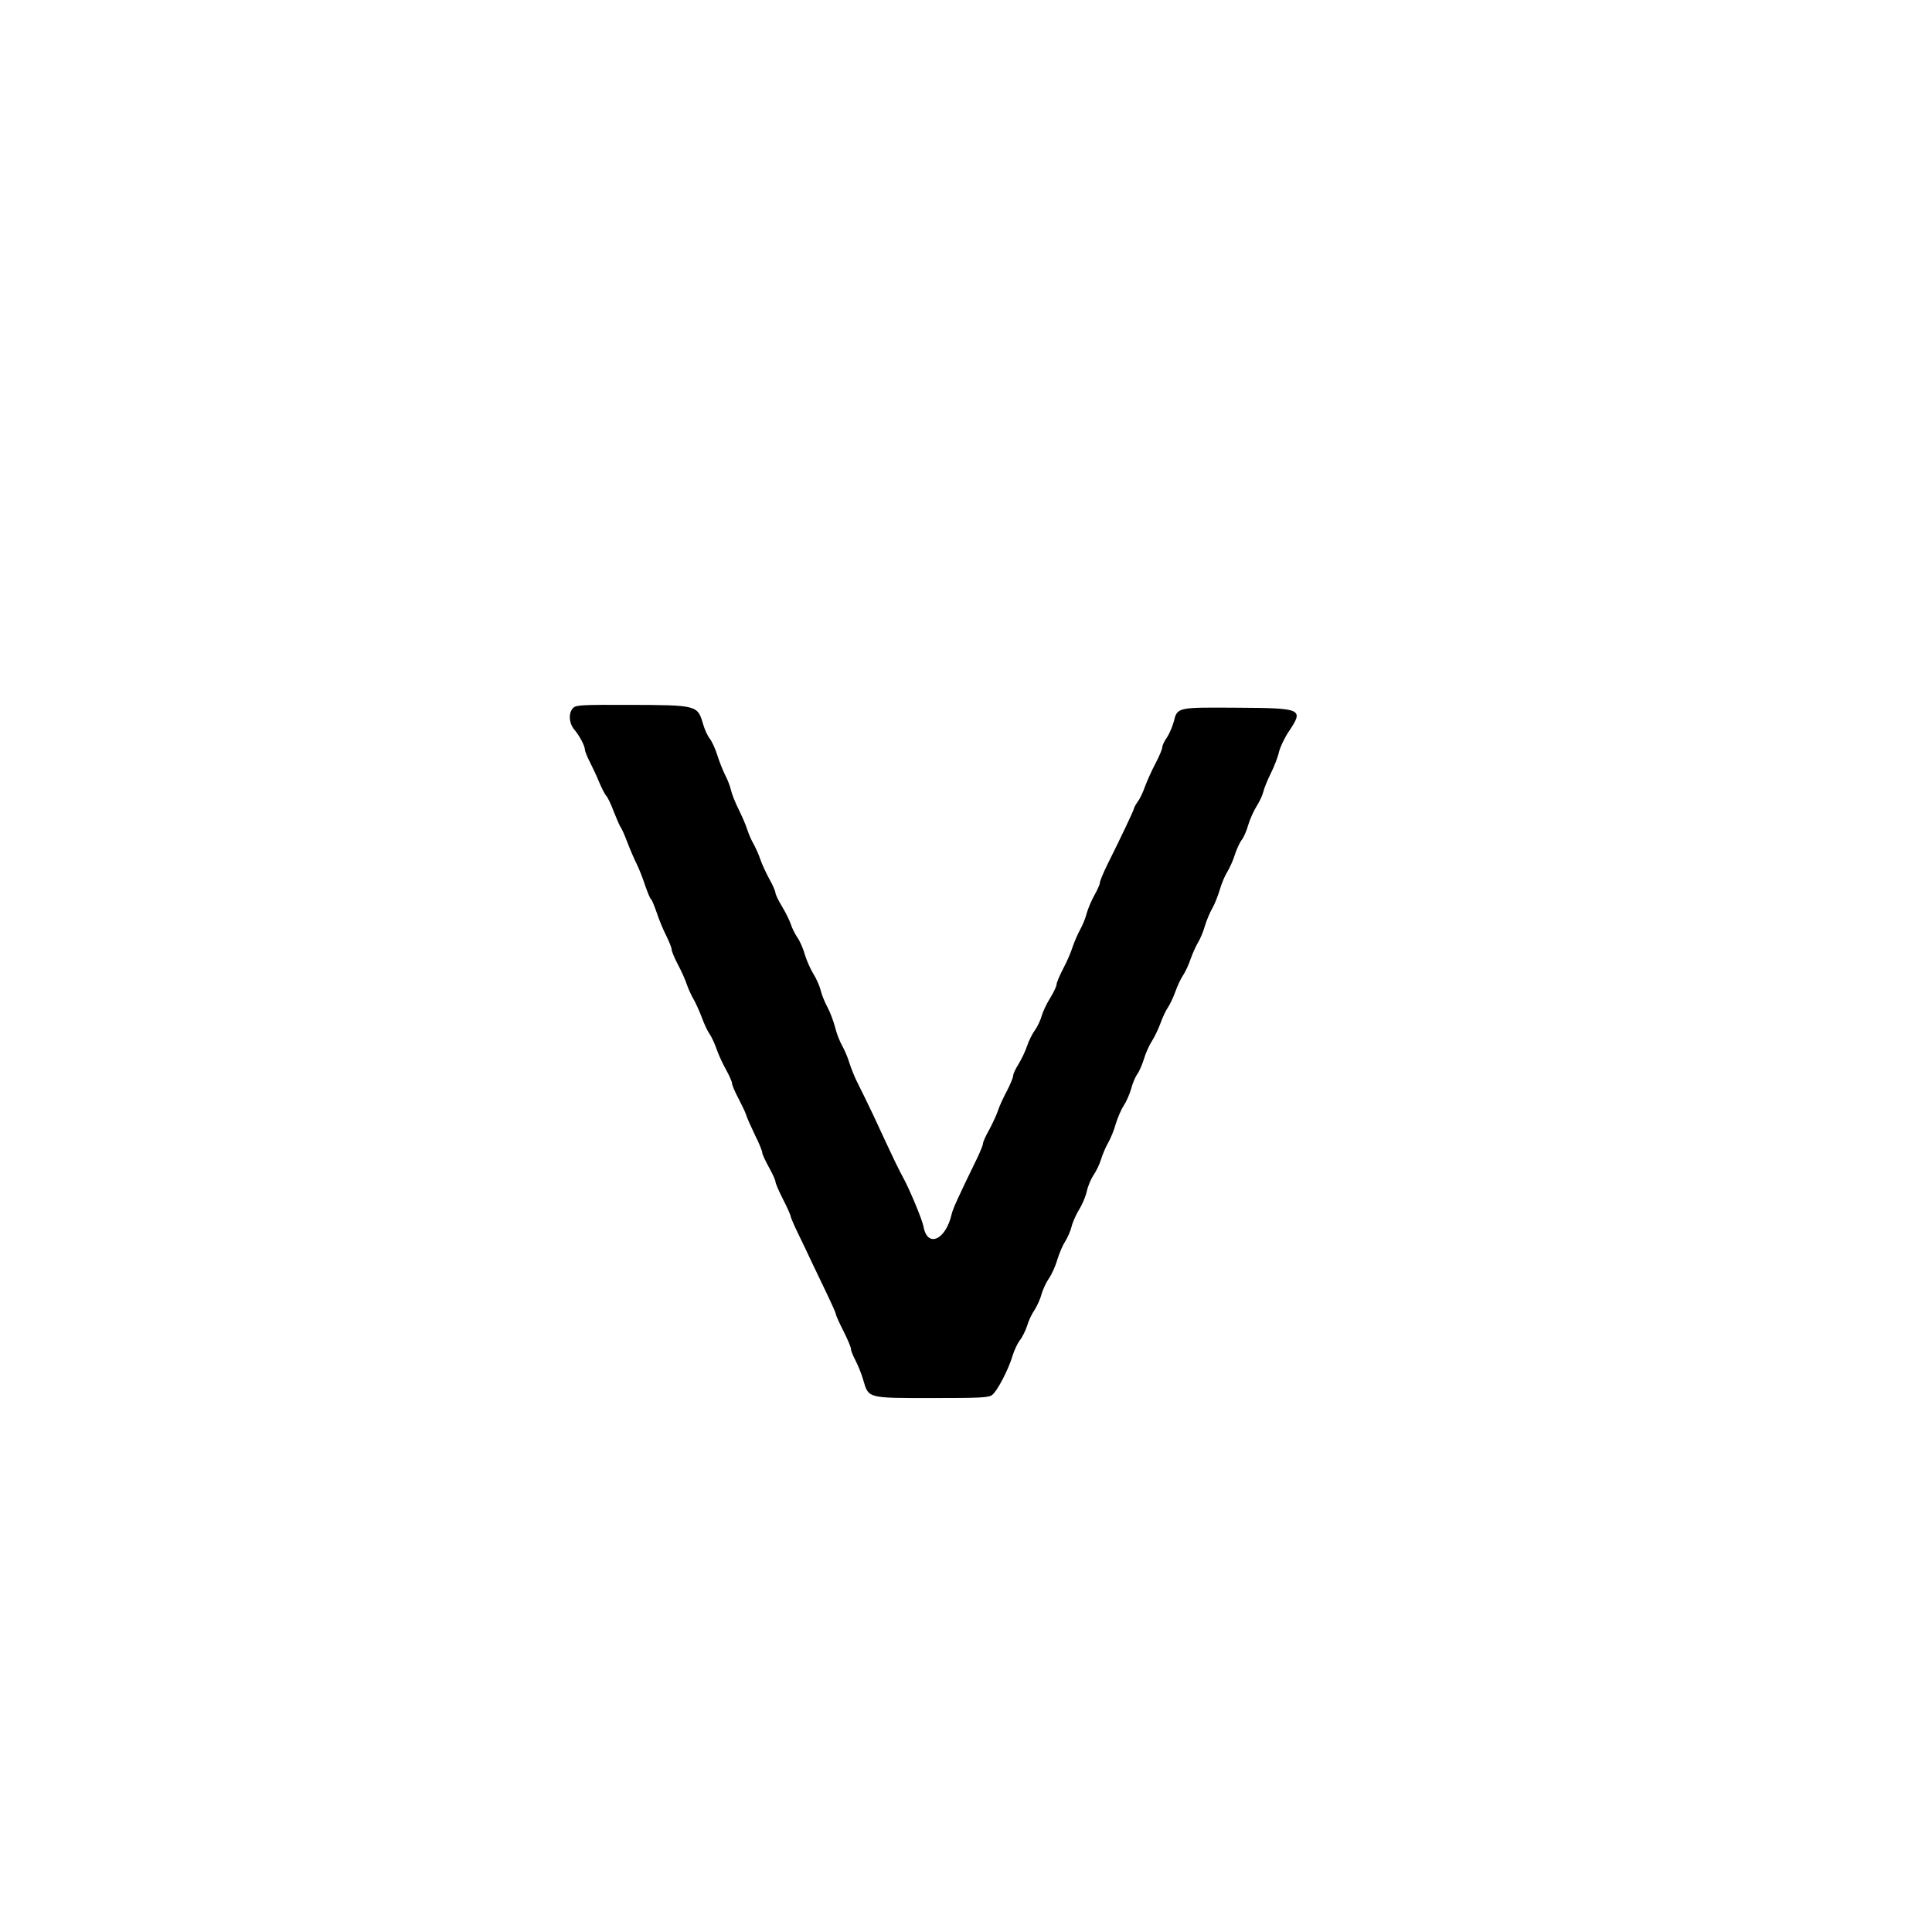
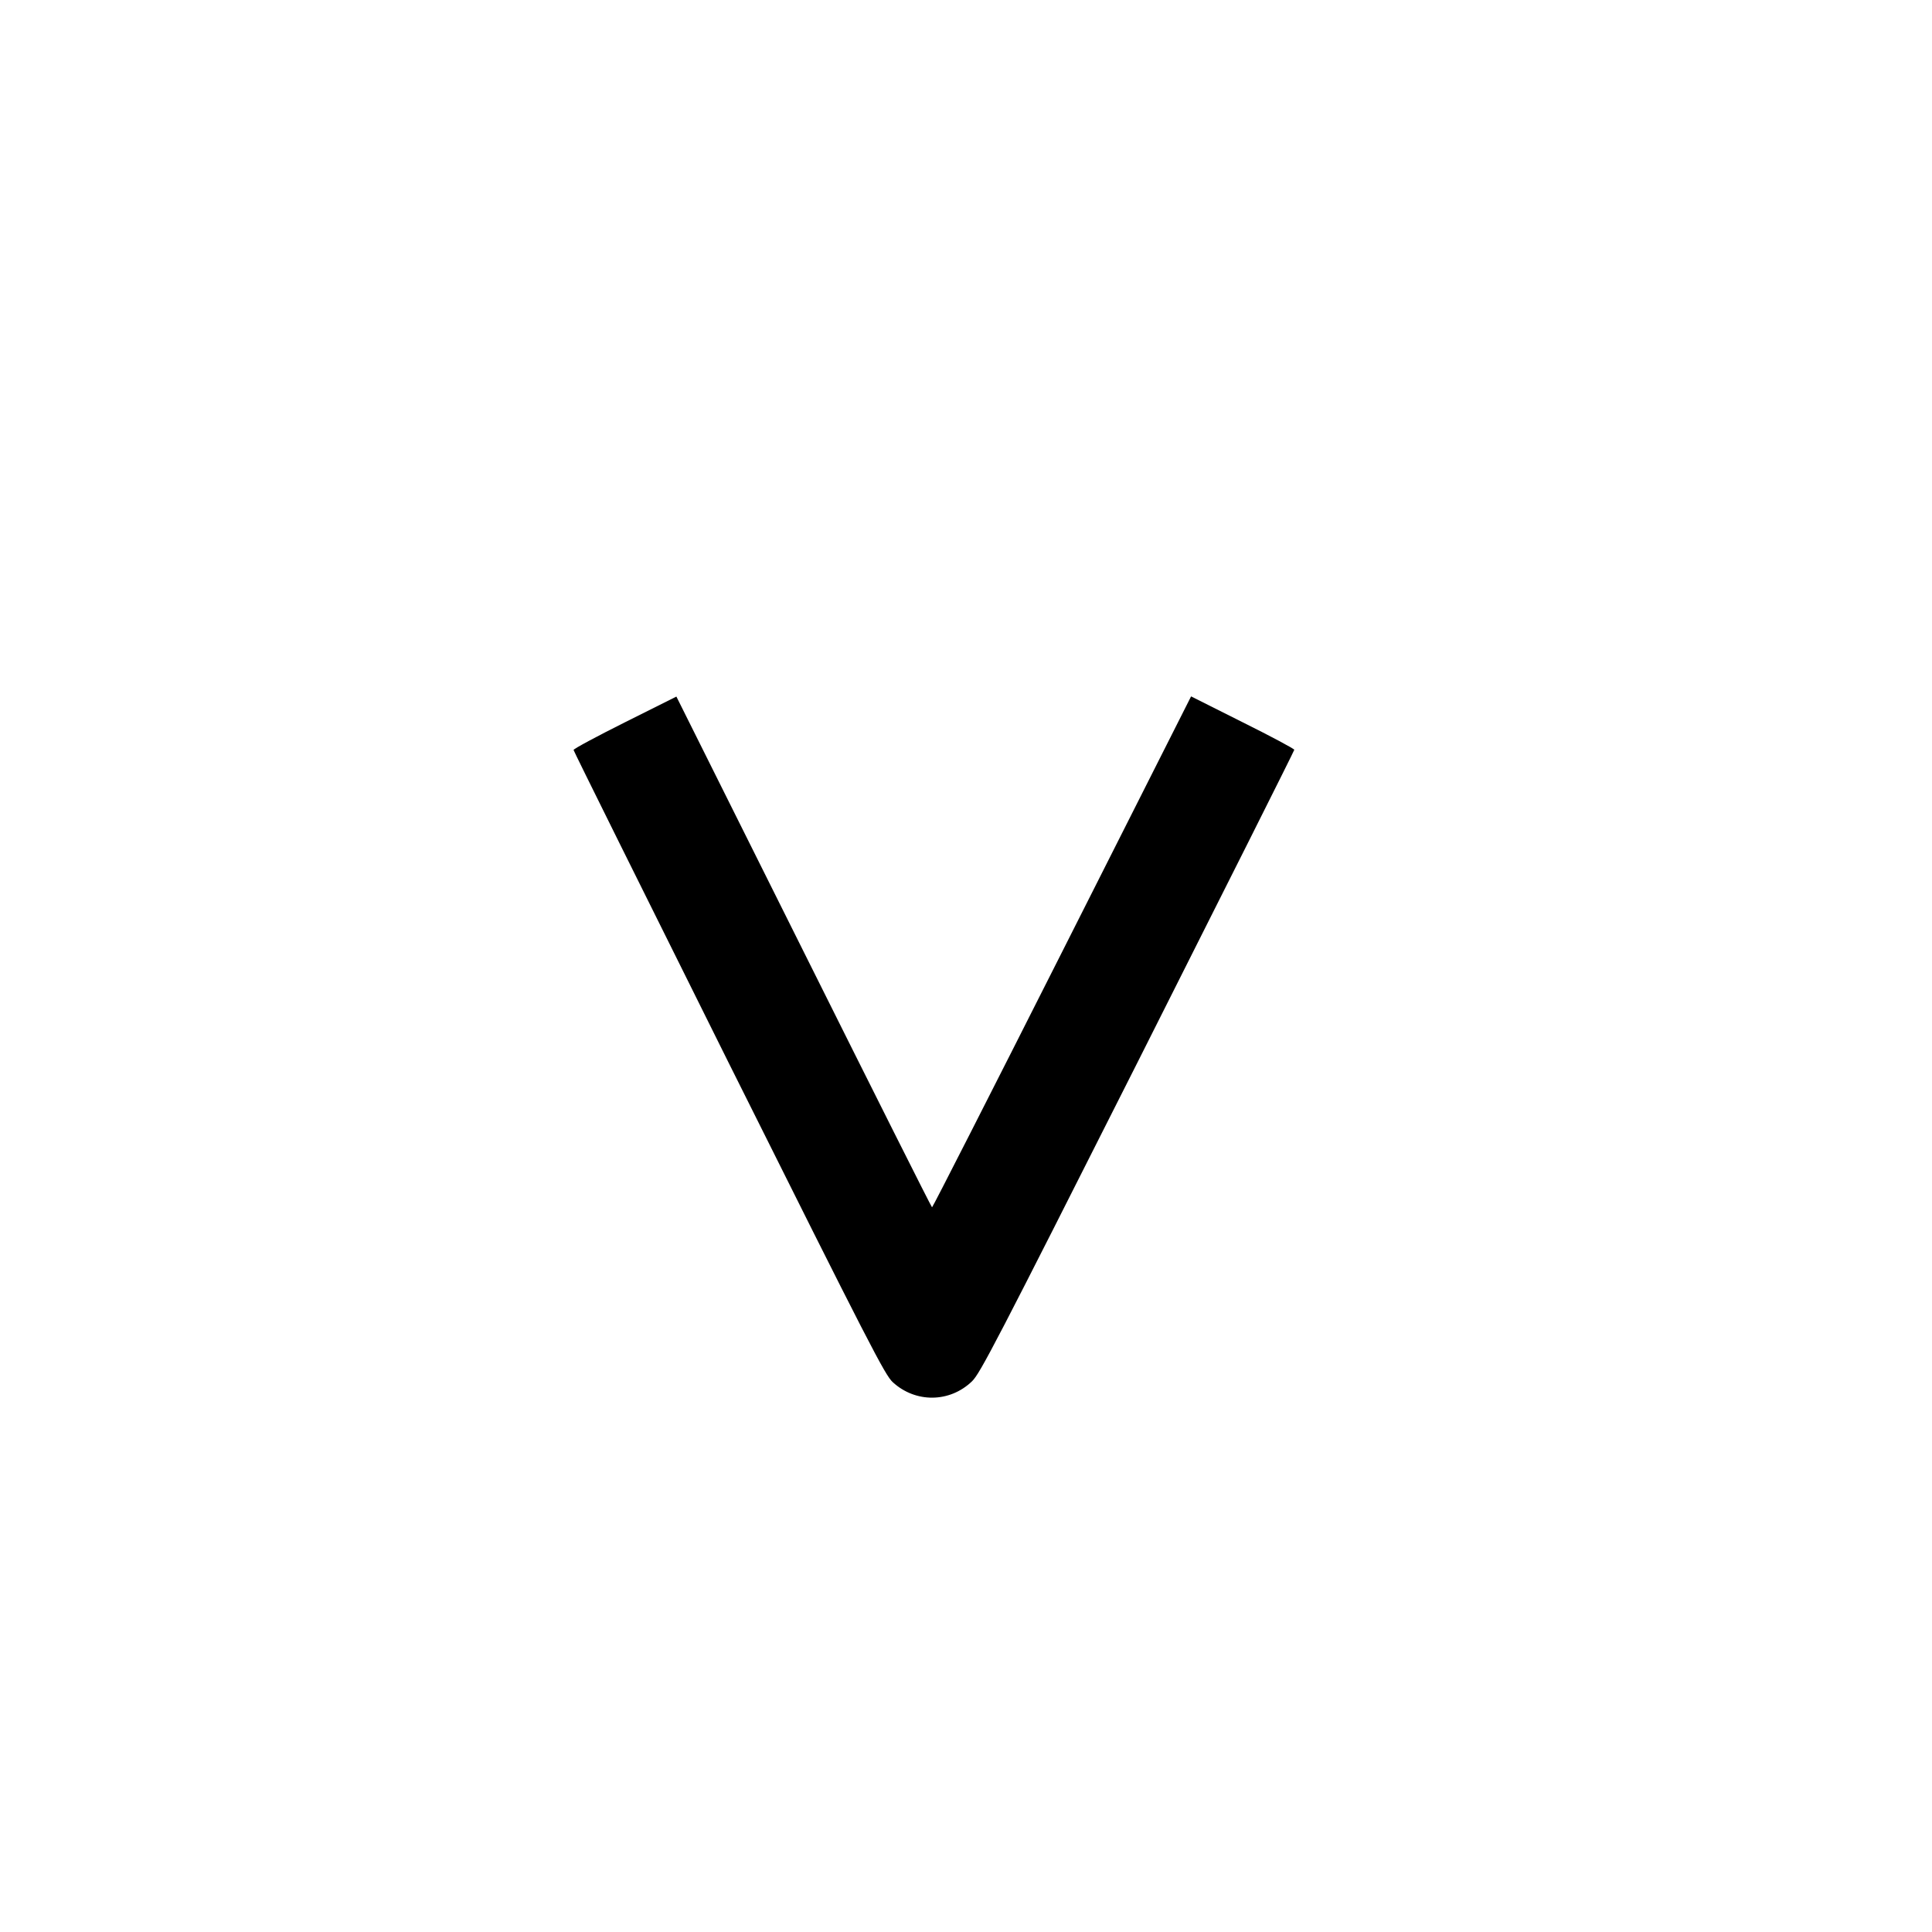
<svg xmlns="http://www.w3.org/2000/svg" width="1024" height="1024" viewBox="0 0 1024 1024">
-   <path d="M303.8 375.2C301.2 377.8 301.5 383.3 304.4 386.7C307.2 390.0 310.0 395.4 310.0 397.3C310.0 398.0 311.1 400.9 312.5 403.6C313.9 406.3 316.2 411.2 317.5 414.4C318.9 417.7 320.6 421.1 321.4 421.9C322.2 422.8 324.0 426.6 325.4 430.4C326.9 434.2 328.5 437.9 329.0 438.5C329.5 439.1 331.1 442.7 332.5 446.4C333.9 450.1 336.1 455.2 337.4 457.8C338.7 460.4 340.7 465.5 341.9 469.2C343.2 472.9 344.5 476.2 345.0 476.5C345.5 476.8 346.8 480.1 348.1 483.8C349.3 487.5 351.6 493.0 353.2 496.1C354.7 499.2 356.0 502.4 356.0 503.3C356.0 504.2 357.5 507.8 359.4 511.4C361.3 515.0 363.4 519.7 364.0 521.7C364.7 523.8 366.3 527.4 367.6 529.6C368.9 531.9 370.9 536.4 372.1 539.6C373.3 542.9 375.1 546.7 376.2 548.2C377.2 549.7 378.9 553.3 379.9 556.3C380.9 559.2 383.2 564.1 384.9 567.1C386.6 570.2 388.0 573.4 388.0 574.2C388.0 575.1 389.5 578.7 391.4 582.2C393.2 585.7 395.1 589.6 395.5 591.0C395.9 592.4 398.0 597.1 400.1 601.5C402.3 605.8 404.0 610.1 404.0 610.9C404.0 611.7 405.6 615.1 407.5 618.6C409.4 622.0 411.0 625.5 411.0 626.3C411.0 627.1 412.8 631.3 415.0 635.6C417.2 639.9 419.0 643.9 419.0 644.5C419.0 645.0 420.8 649.3 423.1 654.0C425.4 658.7 428.7 665.6 430.5 669.5C432.3 673.3 435.9 680.8 438.4 686.0C440.9 691.2 443.0 695.9 443.0 696.5C443.0 697.0 444.8 701.1 447.0 705.4C449.2 709.7 451.0 714.0 451.0 714.9C451.0 715.8 452.1 718.6 453.4 721.0C454.7 723.5 456.6 728.1 457.5 731.3C460.4 741.2 459.5 741.0 493.9 741.0C519.3 741.0 523.9 740.8 525.8 739.4C528.4 737.6 534.6 725.8 536.7 718.5C537.5 715.8 539.3 712.0 540.6 710.3C542.0 708.5 543.7 704.9 544.5 702.4C545.2 699.9 547.0 696.2 548.4 694.2C549.7 692.1 551.4 688.5 552.0 686.0C552.7 683.6 554.4 679.8 556.0 677.5C557.5 675.3 559.5 670.9 560.4 667.6C561.4 664.4 563.2 660.1 564.5 658.1C565.8 656.1 567.4 652.5 568.0 650.0C568.6 647.5 570.5 643.5 572.0 641.0C573.6 638.5 575.4 634.2 576.0 631.5C576.6 628.7 578.2 624.9 579.6 622.8C581.0 620.8 582.8 617.1 583.6 614.4C584.4 611.8 586.1 607.8 587.4 605.6C588.7 603.3 590.5 598.9 591.4 595.6C592.4 592.4 594.2 588.1 595.6 586.0C597.0 583.9 598.7 579.9 599.5 577.2C600.2 574.4 601.7 570.8 602.8 569.3C603.9 567.8 605.5 564.0 606.4 561.0C607.3 558.0 609.2 553.8 610.6 551.7C612.0 549.5 614.0 545.3 615.1 542.3C616.1 539.4 617.9 535.6 619.0 534.0C620.1 532.4 621.9 528.6 623.0 525.5C624.1 522.4 625.9 518.6 627.0 517.0C628.1 515.4 630.0 511.5 631.0 508.4C632.1 505.3 633.9 501.3 635.0 499.5C636.1 497.7 637.8 493.8 638.6 490.8C639.5 487.9 641.2 483.7 642.5 481.5C643.8 479.3 645.5 474.9 646.5 471.6C647.4 468.4 649.2 464.1 650.5 462.1C651.7 460.1 653.6 456.0 654.5 453.0C655.5 450.0 657.1 446.4 658.2 445.1C659.2 443.8 660.8 440.2 661.6 437.2C662.5 434.2 664.5 429.7 666.1 427.2C667.6 424.8 669.2 421.4 669.6 419.6C670.0 417.9 671.7 413.6 673.5 410.0C675.3 406.4 677.3 401.3 677.9 398.5C678.6 395.8 680.9 390.9 683.1 387.7C691.1 375.7 690.4 375.3 655.6 375.1C623.8 374.9 624.0 374.8 622.1 382.6C621.4 385.1 619.8 388.9 618.5 390.9C617.1 392.8 616.0 395.2 616.0 396.2C616.0 397.1 614.4 400.9 612.4 404.7C610.4 408.4 608.0 413.9 606.9 416.8C605.9 419.7 604.2 423.4 603.0 424.9C601.9 426.5 601.0 428.2 601.0 428.6C601.0 429.3 594.2 443.7 586.9 458.3C584.8 462.6 583.0 466.9 583.0 467.7C583.0 468.6 581.7 471.6 580.1 474.4C578.5 477.2 576.7 481.5 576.0 484.0C575.4 486.5 573.8 490.4 572.5 492.7C571.2 495.0 569.4 499.3 568.4 502.2C567.5 505.1 565.2 510.3 563.3 513.8C561.5 517.3 560.0 520.9 560.0 521.8C560.0 522.7 558.5 525.9 556.6 529.0C554.7 532.0 552.7 536.3 552.1 538.5C551.5 540.7 549.9 544.1 548.6 545.9C547.2 547.8 545.3 551.6 544.4 554.3C543.5 557.1 541.4 561.4 539.9 563.9C538.3 566.4 537.0 569.2 537.0 570.1C537.0 571.1 535.5 574.7 533.7 578.2C531.8 581.7 529.7 586.3 529.0 588.5C528.3 590.7 526.2 595.2 524.4 598.6C522.5 601.9 521.0 605.3 521.0 606.1C521.0 606.9 519.5 610.6 517.6 614.5C507.9 634.4 505.0 640.8 504.4 643.5C501.3 657.2 491.6 661.6 489.5 650.2C488.9 646.8 482.9 632.3 479.5 625.7C476.0 619.2 474.8 616.8 462.6 590.5C460.0 585.0 456.5 577.9 454.9 574.7C453.2 571.5 451.2 566.5 450.3 563.7C449.5 560.8 447.7 556.7 446.5 554.5C445.2 552.3 443.4 547.8 442.6 544.4C441.7 541.0 439.9 536.3 438.6 533.9C437.3 531.5 435.6 527.5 435.0 525.0C434.4 522.5 432.6 518.5 431.0 516.0C429.5 513.5 427.5 509.0 426.6 506.0C425.8 503.0 424.0 498.9 422.7 497.0C421.4 495.1 419.7 491.8 419.1 489.7C418.4 487.7 416.3 483.4 414.4 480.3C412.5 477.2 411.0 474.0 411.0 473.2C411.0 472.4 409.5 468.9 407.6 465.6C405.8 462.2 403.7 457.7 403.0 455.5C402.3 453.3 400.7 449.7 399.5 447.5C398.2 445.3 396.7 441.7 396.0 439.5C395.3 437.3 393.3 432.6 391.5 429.0C389.7 425.4 387.9 420.9 387.5 419.0C387.1 417.1 385.7 413.3 384.3 410.7C383.0 408.1 381.1 403.2 380.1 400.0C379.1 396.8 377.3 392.9 376.2 391.5C375.0 390.0 373.4 386.5 372.6 383.6C369.7 373.8 369.5 373.7 333.6 373.6C308.1 373.5 305.3 373.7 303.8 375.2Z" fill="#000000" fill-rule="nonzero" />
+   <path d="M331.3 382.8C316.3 390.3 304.0 396.9 304.0 397.5C304.0 398.0 341.1 472.7 386.3 563.5C461.3 713.8 469.1 728.9 473.2 732.6C485.3 743.7 503.4 743.5 515.2 732.1C519.5 727.9 527.9 711.8 603.0 562.9C648.6 472.4 686.0 397.9 686.0 397.4C686.0 396.9 673.7 390.3 658.6 382.8L631.3 369.1L562.9 504.6C525.3 579.1 494.3 640.0 494.0 639.9C493.7 639.9 463.1 578.9 426.0 504.5L358.5 369.2L331.3 382.8Z" fill="#000000" fill-rule="nonzero" />
</svg>
